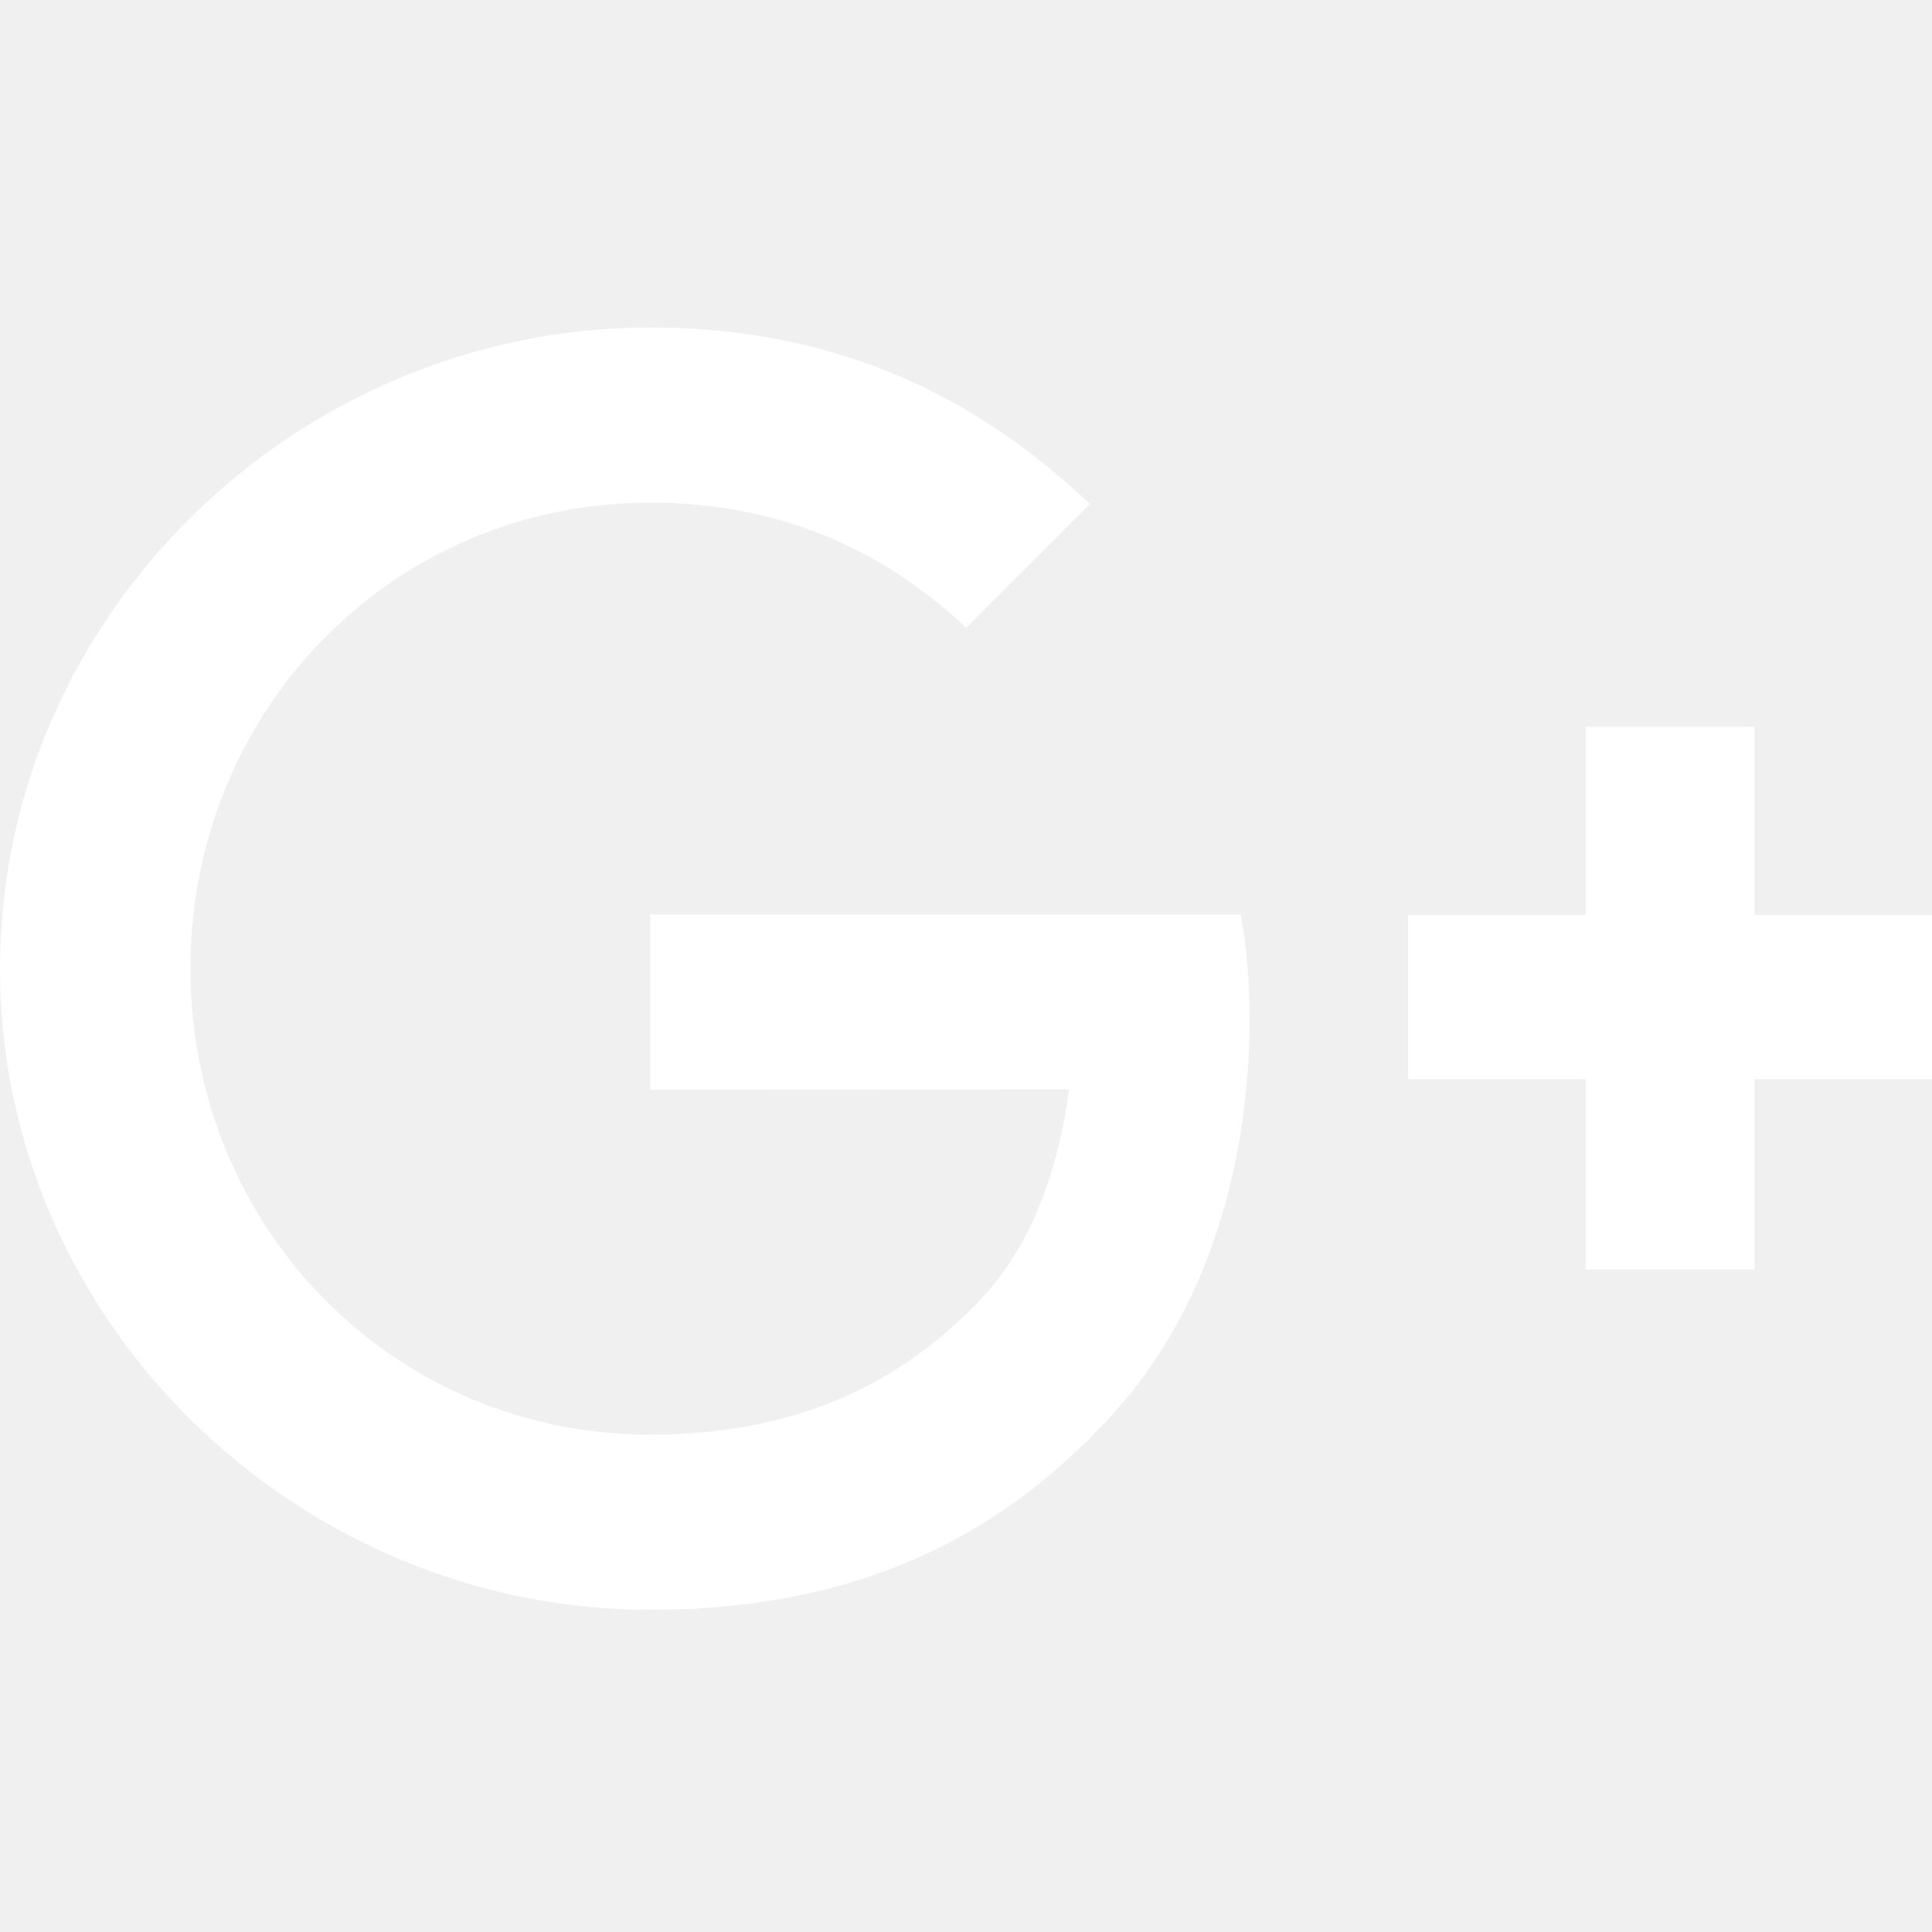
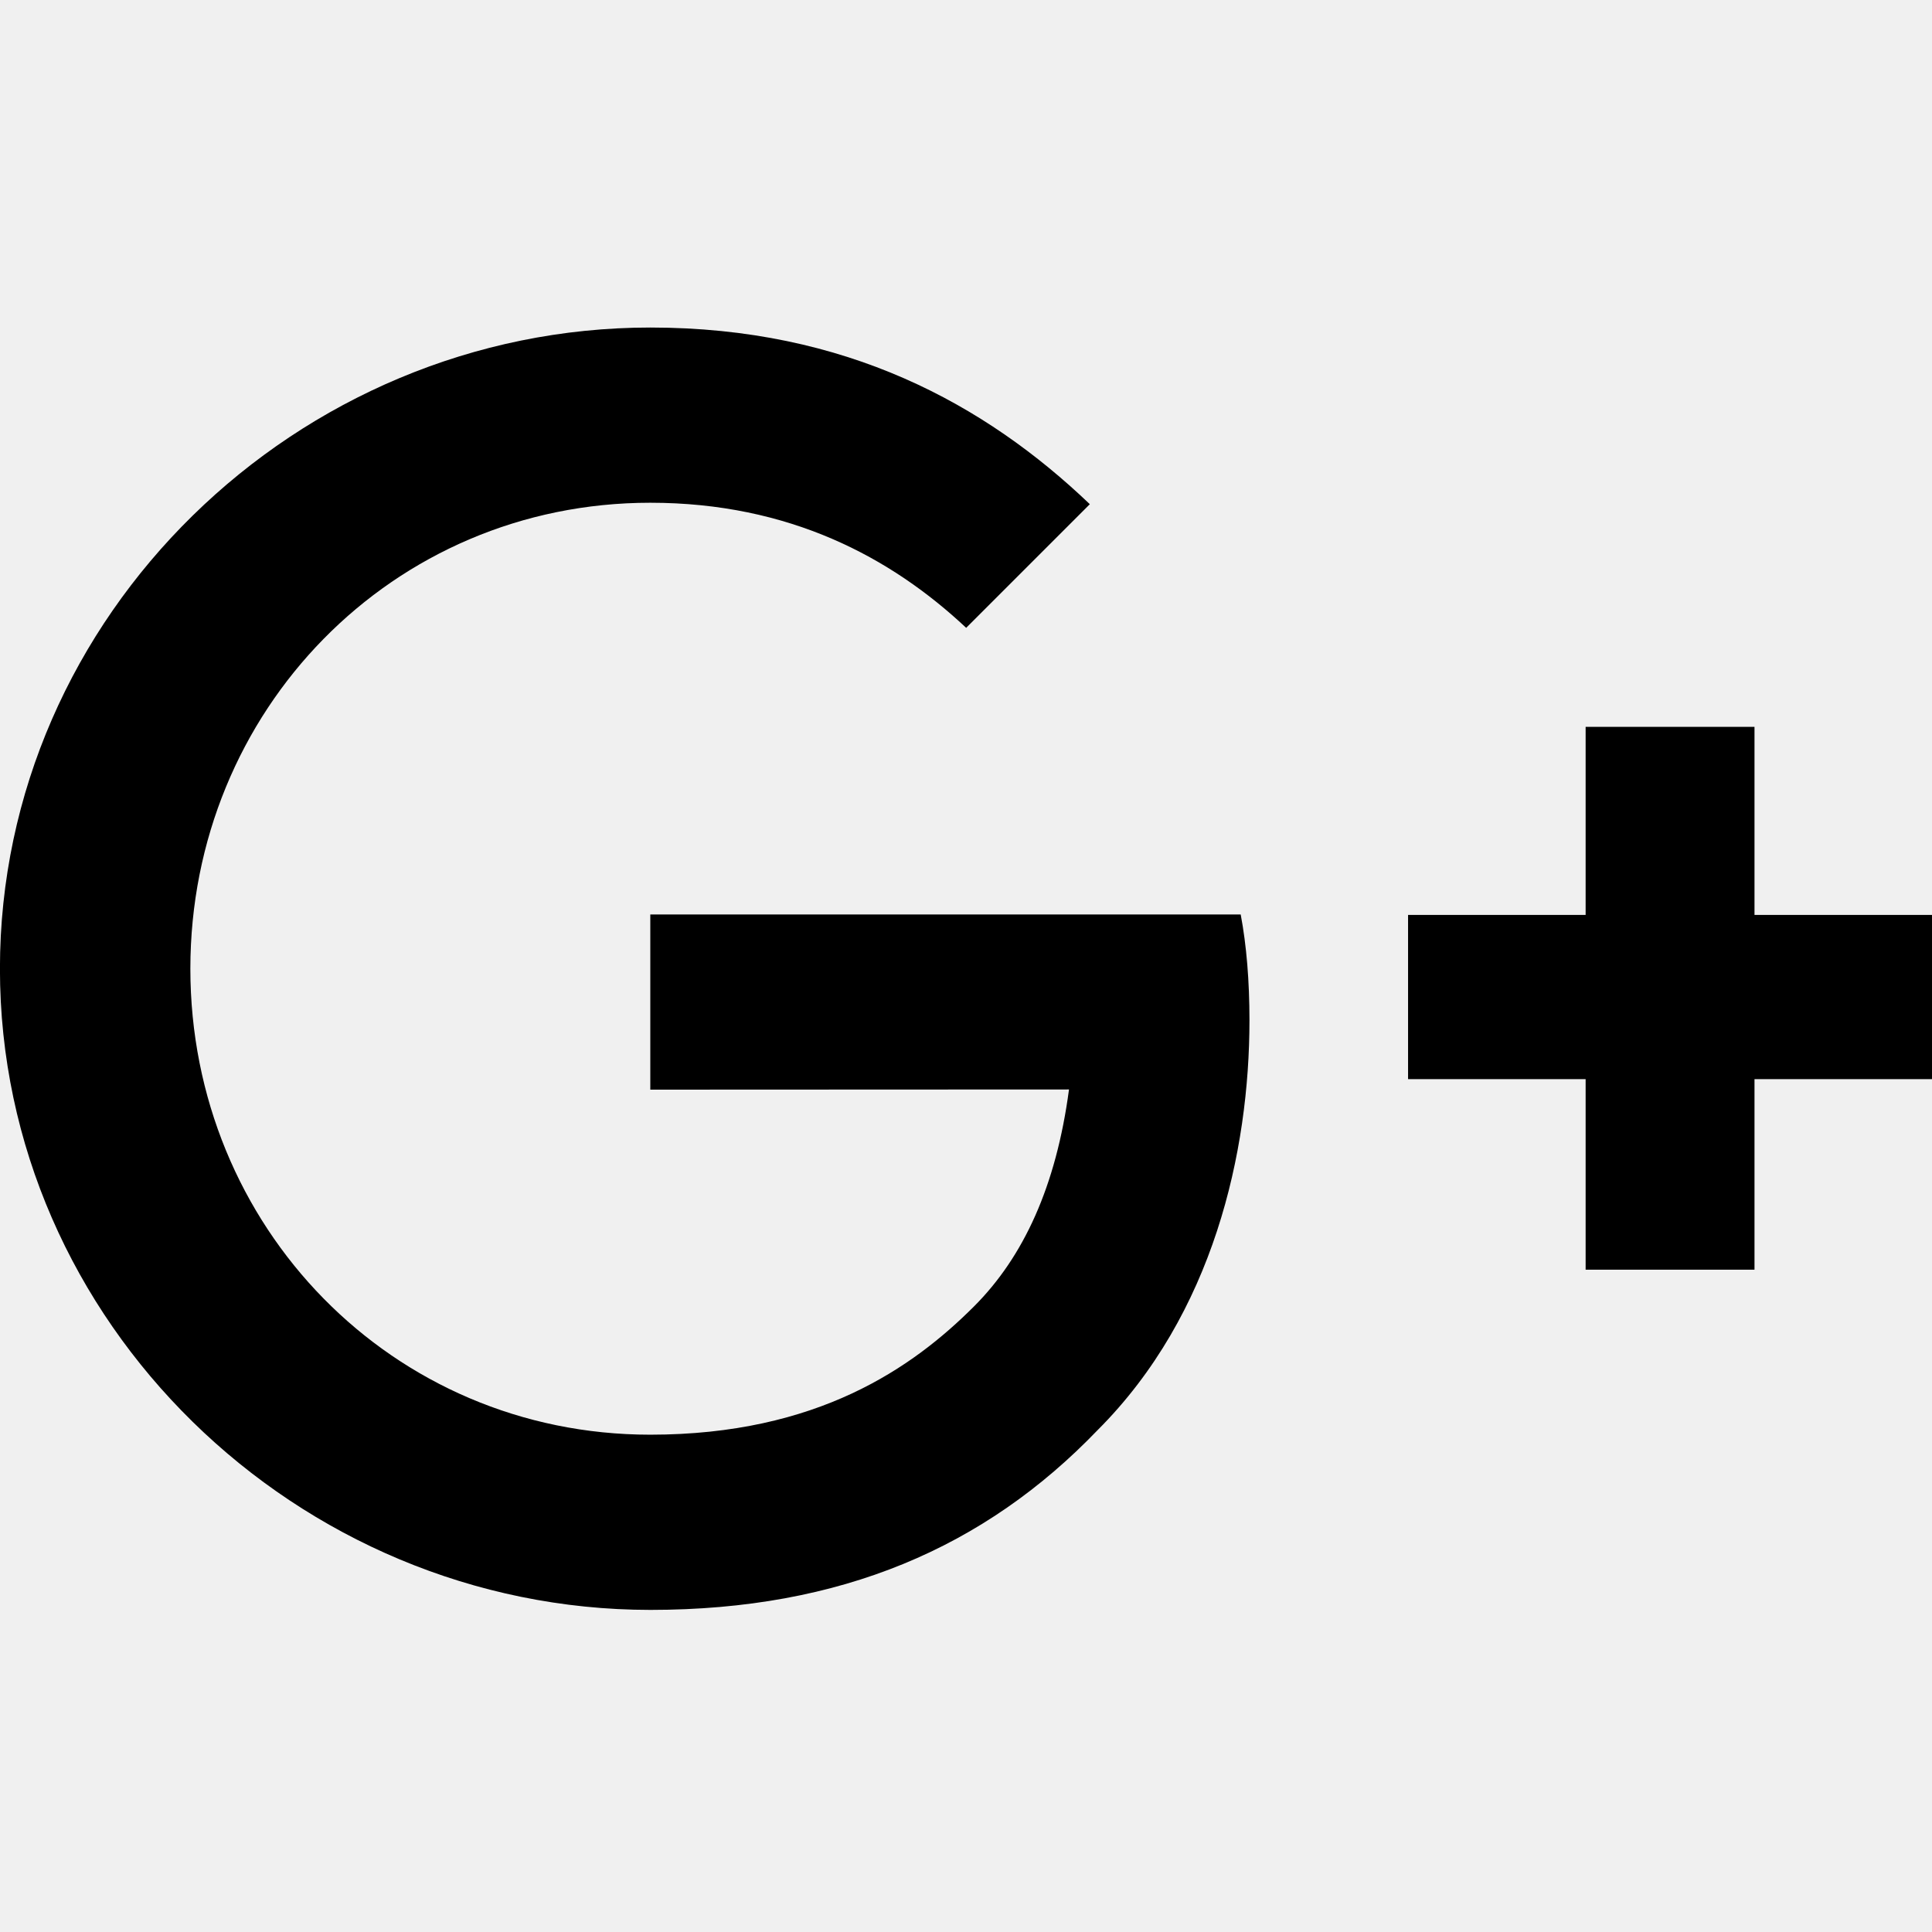
- <svg xmlns="http://www.w3.org/2000/svg" version="1.1" id="Layer_1" x="0px" y="0px" viewBox="0 0 40.32 40.32" style="enable-background:new 0 0 40.32 40.32;" xml:space="preserve">
-   <style type="text/css">
- 	.st0{fill:#FFFFFF;}
- </style>
-   <g>
-     <path class="st0" d="M13.572,19.084v3.656l8.738-0.004c-0.268,2.017-0.948,3.493-1.982,4.527c-1.274,1.274-3.264,2.677-6.757,2.677   c-5.385,0-9.597-4.34-9.597-9.725s4.212-9.725,9.597-9.725c2.906,0,5.028,1.142,6.594,2.611l2.58-2.58   c-2.184-2.086-5.09-3.687-9.17-3.687C6.201,6.833,0,12.84,0,20.215s6.201,13.381,13.576,13.381c3.979,0,6.982-1.306,9.333-3.753   c2.417-2.417,3.167-5.809,3.167-8.552c0-0.816-0.062-1.57-0.183-2.207H13.572z" />
-     <polygon class="st0" points="36.616,19.094 36.616,15.169 33.092,15.169 33.092,19.094 29.386,19.094 29.386,22.521 33.092,22.521    33.092,26.498 36.616,26.498 36.616,22.521 40.32,22.521 40.32,19.094  " />
-   </g>
+ <svg xmlns="http://www.w3.org/2000/svg" version="1.1" width="32" height="32" viewBox="0 0 32 32">
+   <path d="M10.771 15.146v2.902l6.935-0.003c-0.213 1.601-0.752 2.772-1.573 3.593-1.011 1.011-2.59 2.125-5.363 2.125-4.274 0-7.617-3.444-7.617-7.718s3.343-7.718 7.617-7.718c2.306 0 3.99 0.906 5.233 2.072l2.048-2.048c-1.733-1.656-4.040-2.926-7.278-2.926-5.852-0.001-10.774 4.767-10.774 10.62s4.921 10.62 10.775 10.62c3.158 0 5.541-1.037 7.407-2.979 1.918-1.918 2.514-4.61 2.514-6.787 0-0.648-0.049-1.246-0.145-1.752h-9.779z" />
+   <path d="M29.060 15.154v-3.115h-2.797v3.115h-2.941v2.72h2.941v3.156h2.797v-3.156h2.94v-2.72z" />
</svg>
